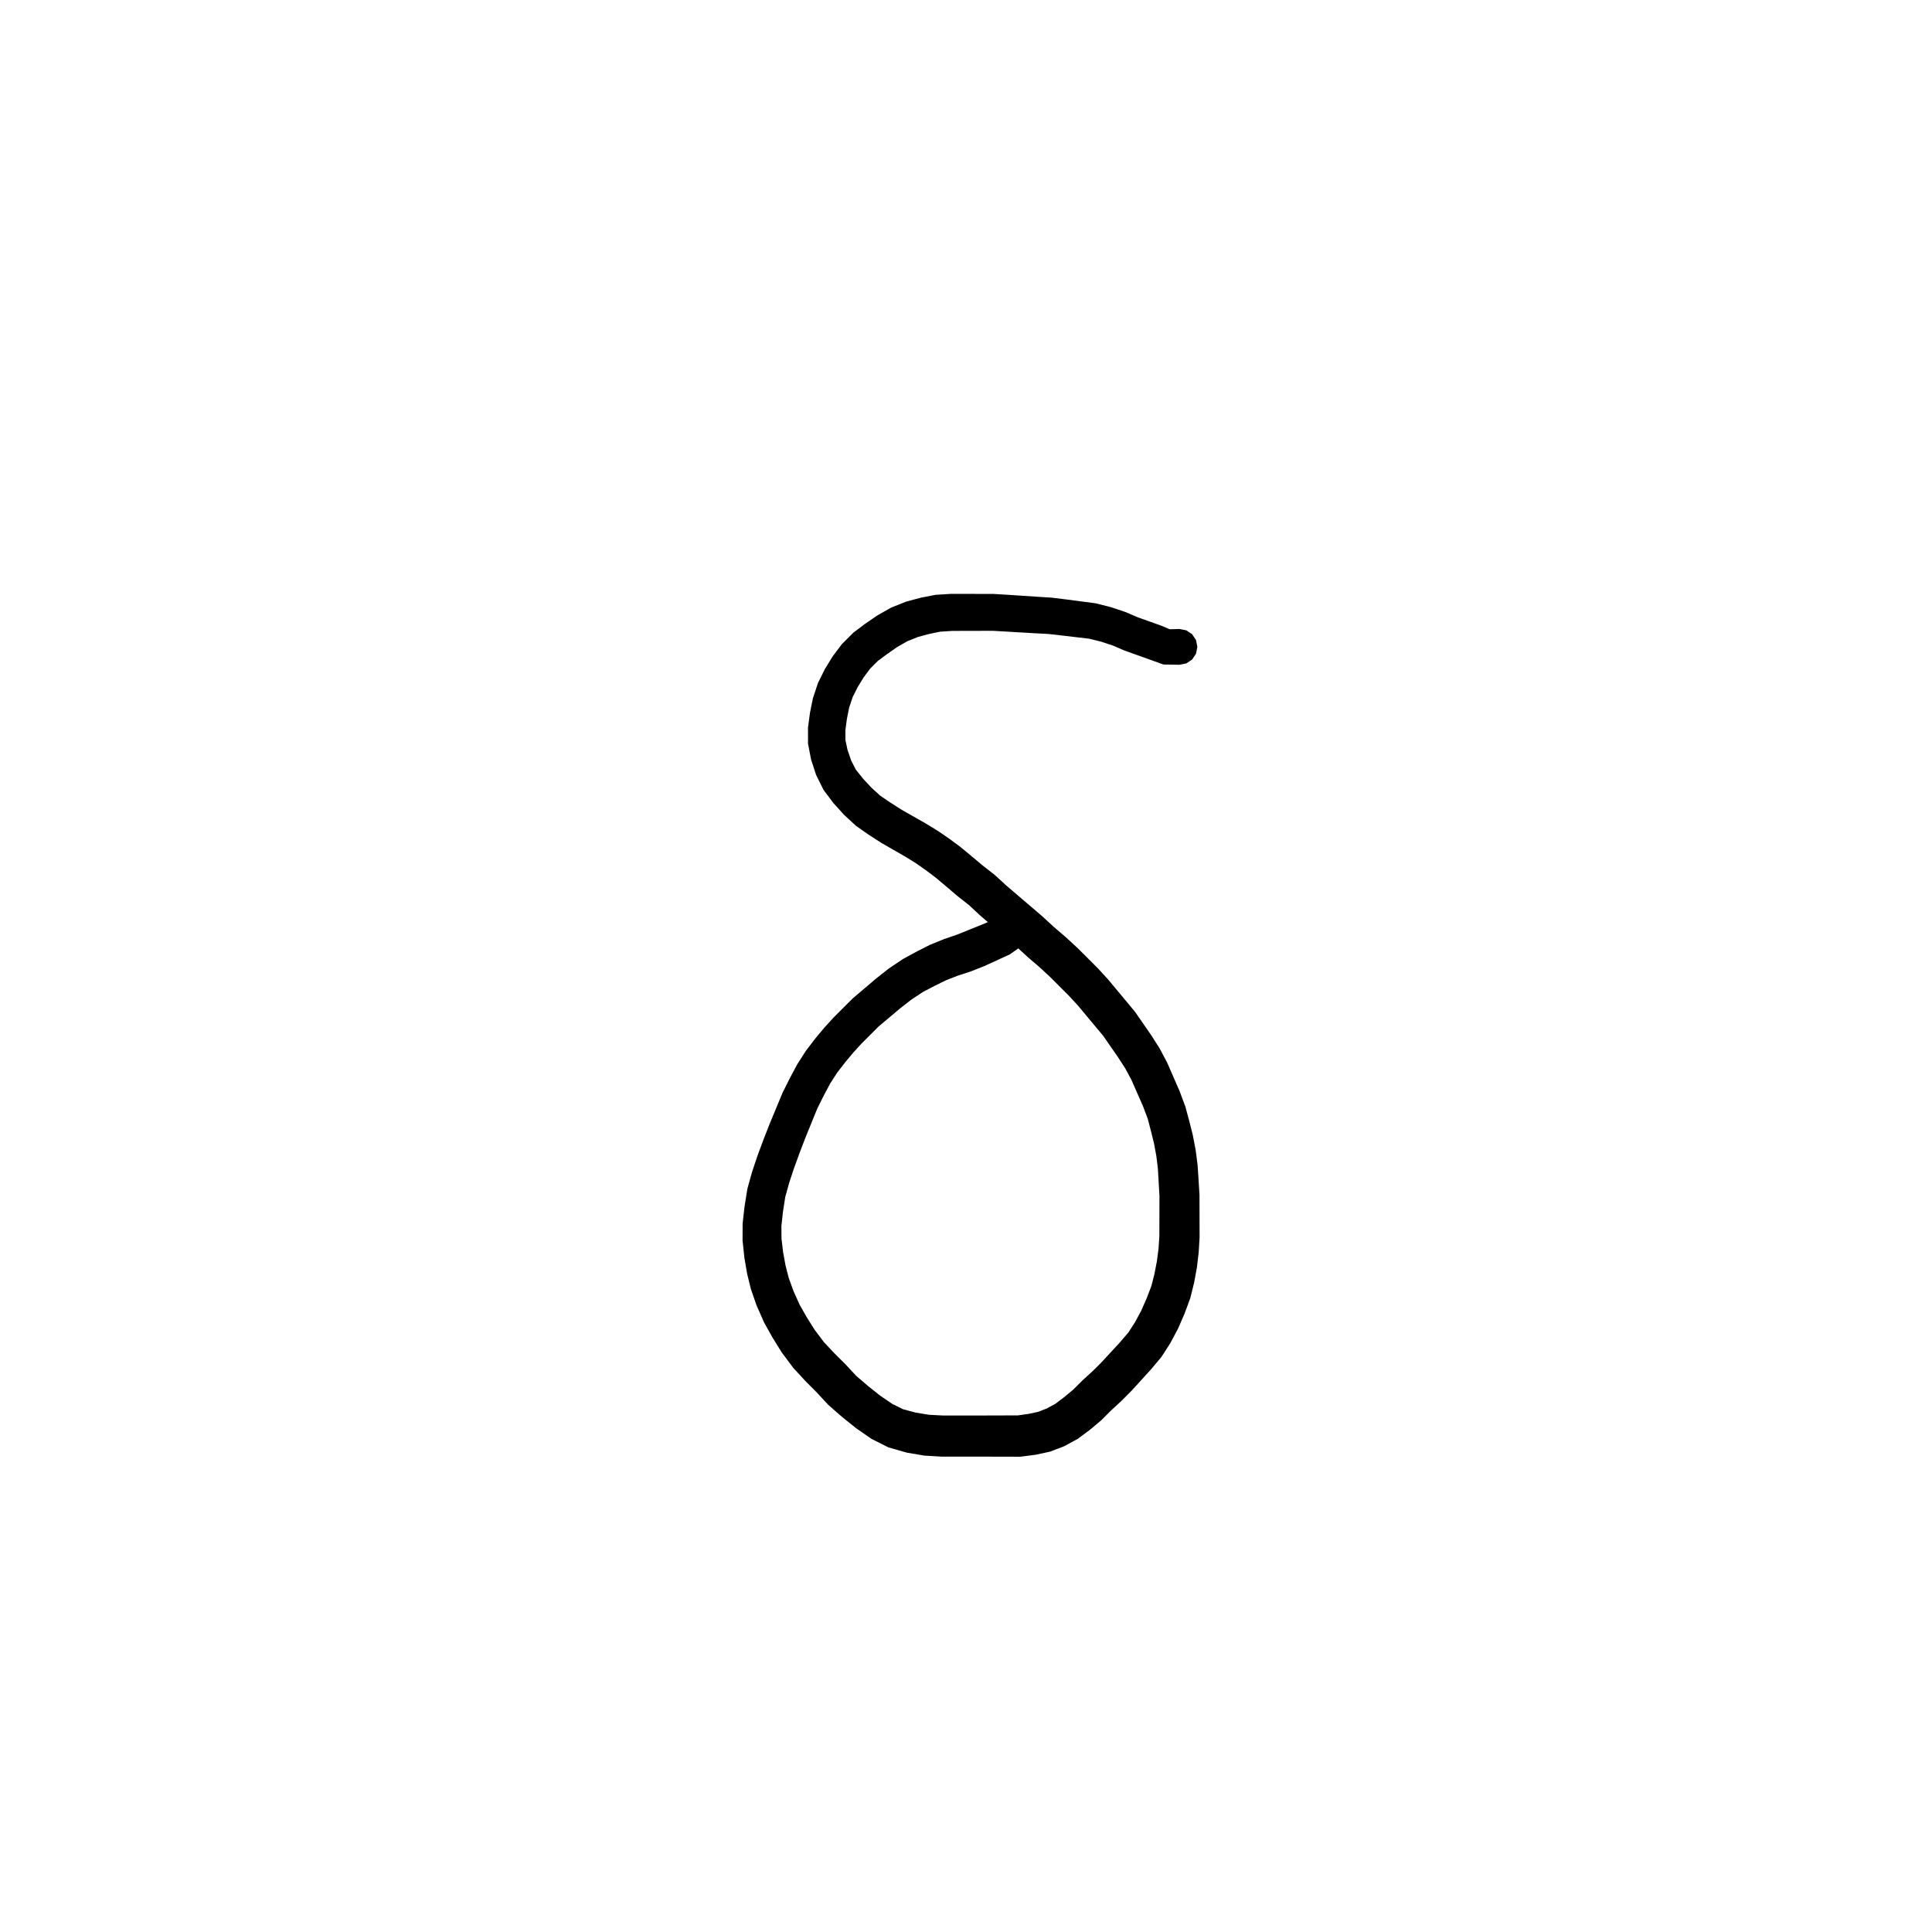
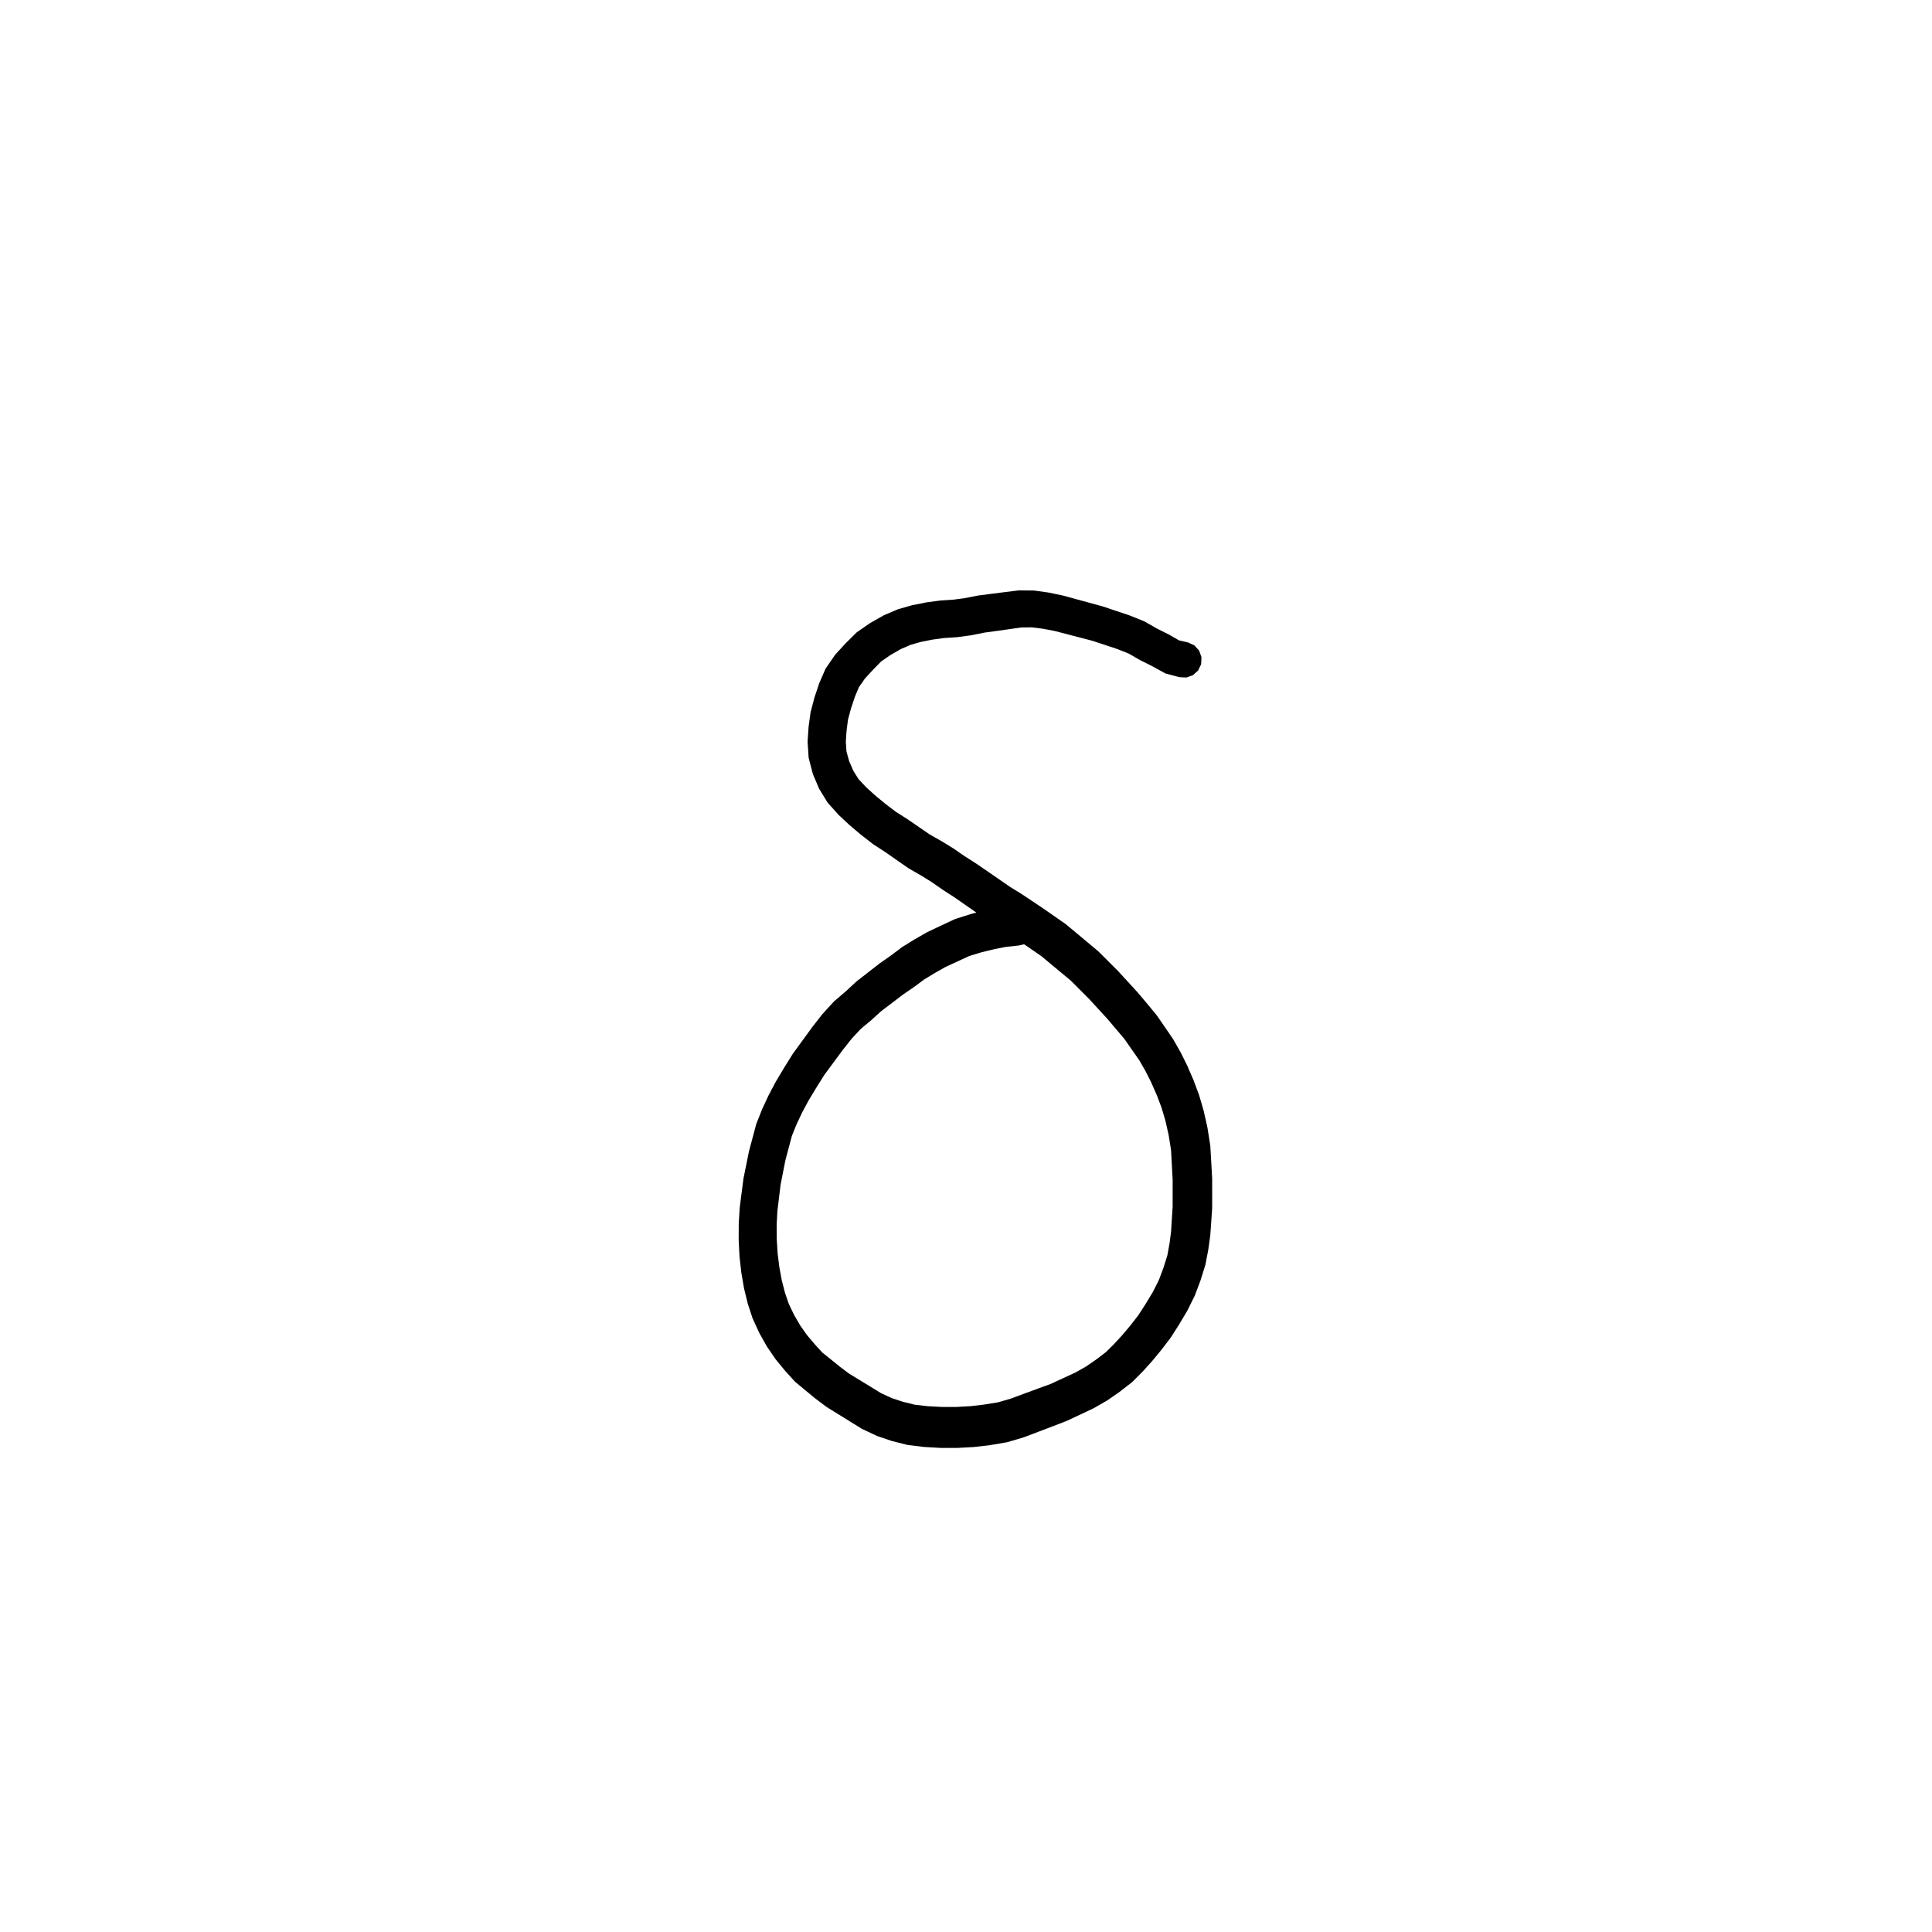
<svg xmlns="http://www.w3.org/2000/svg" viewBox="0 0 300 300" width="300" height="300">
-   <path d="M 183.147 97.668 L 181.627 97.711 L 180.362 97.171 L 178.457 96.49 L 176.663 95.851 L 174.758 95.034 L 172.54 94.289 L 170.135 93.682 L 167.826 93.377 L 165.674 93.095 L 163.307 92.805 L 160.953 92.655 L 158.816 92.512 L 156.668 92.371 L 154.305 92.228 L 152.076 92.222 L 149.933 92.216 L 147.7 92.213 L 145.278 92.364 L 142.982 92.812 L 140.715 93.417 L 138.362 94.357 L 136.201 95.583 L 134.309 96.886 L 132.492 98.255 L 130.732 100.014 L 129.316 101.893 L 128.106 103.856 L 127.024 106.032 L 126.233 108.403 L 125.772 110.683 L 125.467 112.976 L 125.468 115.469 L 125.944 117.942 L 126.723 120.322 L 127.873 122.649 L 129.437 124.729 L 131.076 126.536 L 132.923 128.238 L 134.87 129.603 L 136.851 130.88 L 138.792 131.996 L 140.622 133.05 L 142.245 134.058 L 143.867 135.196 L 145.357 136.325 L 146.89 137.615 L 148.661 139.124 L 150.48 140.56 L 152.169 142.128 L 154.083 143.774 L 155.957 145.383 L 157.789 146.955 L 159.529 148.563 L 161.403 150.171 L 163.056 151.699 L 164.617 153.263 L 166.042 154.687 L 167.424 156.191 L 168.715 157.741 L 170.055 159.348 L 171.309 160.846 L 172.434 162.475 L 173.61 164.171 L 174.725 165.892 L 175.686 167.681 L 176.58 169.715 L 177.489 171.781 L 178.217 173.71 L 178.698 175.545 L 179.202 177.578 L 179.561 179.539 L 179.798 181.494 L 179.916 183.536 L 180.04 185.719 L 180.034 187.768 L 180.029 189.911 L 180.024 191.956 L 179.895 193.904 L 179.64 195.854 L 179.262 197.808 L 178.787 199.681 L 178.066 201.574 L 177.204 203.526 L 176.247 205.309 L 175.226 206.895 L 173.917 208.423 L 172.481 209.977 L 171.05 211.53 L 169.674 212.899 L 168.064 214.369 L 166.642 215.788 L 165.206 216.977 L 163.862 217.994 L 162.509 218.72 L 161.204 219.228 L 159.698 219.55 L 158.036 219.786 L 155.96 219.788 L 153.683 219.795 L 151.272 219.8 L 148.728 219.8 L 146.406 219.799 L 144.259 219.686 L 142.186 219.347 L 140.218 218.822 L 138.554 217.999 L 136.672 216.717 L 134.797 215.226 L 132.952 213.641 L 131.288 211.853 L 129.543 210.116 L 127.946 208.412 L 126.505 206.503 L 125.27 204.537 L 124.165 202.594 L 123.19 200.421 L 122.463 198.397 L 121.979 196.51 L 121.6 194.437 L 121.346 192.283 L 121.338 190.351 L 121.578 188.171 L 121.936 185.859 L 122.537 183.69 L 123.295 181.395 L 124.2 178.914 L 125.108 176.552 L 126.026 174.3 L 126.915 172.118 L 127.92 170.107 L 128.916 168.238 L 129.99 166.571 L 131.221 164.977 L 132.483 163.463 L 133.732 162.089 L 135.02 160.802 L 136.4 159.417 L 138.055 158.024 L 139.758 156.591 L 141.503 155.228 L 143.303 154.039 L 145.153 153.071 L 146.883 152.22 L 148.7 151.508 L 150.714 150.852 L 152.843 150.011 L 154.749 149.141 L 156.8 148.197 L 158.415 147.065 L 159.237 146.351 L 159.723 145.377 L 159.799 144.291 L 159.454 143.259 L 158.74 142.437 L 157.765 141.951 L 156.679 141.875 L 155.647 142.22 L 154.138 142.874 L 152.349 143.627 L 150.506 144.364 L 148.616 145.13 L 146.612 145.814 L 144.412 146.709 L 142.391 147.732 L 140.224 148.908 L 138.006 150.397 L 136.001 151.981 L 134.222 153.494 L 132.394 155.047 L 130.828 156.609 L 129.438 158 L 128.008 159.572 L 126.591 161.273 L 125.144 163.161 L 123.807 165.244 L 122.66 167.393 L 121.522 169.667 L 120.537 172.04 L 119.579 174.341 L 118.613 176.8 L 117.642 179.409 L 116.793 181.935 L 116.055 184.587 L 115.609 187.365 L 115.314 190.006 L 115.306 192.628 L 115.587 195.296 L 116.012 197.776 L 116.6 200.174 L 117.48 202.704 L 118.647 205.353 L 119.953 207.695 L 121.397 210.015 L 123.17 212.392 L 125.055 214.438 L 126.792 216.183 L 128.61 218.144 L 130.783 220.042 L 132.927 221.765 L 135.33 223.43 L 137.952 224.749 L 140.805 225.564 L 143.554 226.029 L 146.228 226.184 L 148.728 226.182 L 151.272 226.183 L 153.683 226.187 L 155.96 226.194 L 158.437 226.197 L 160.793 225.897 L 163.037 225.415 L 165.215 224.583 L 167.343 223.434 L 169.214 222.04 L 170.992 220.552 L 172.517 219.024 L 174.12 217.547 L 175.691 215.97 L 177.206 214.308 L 178.717 212.648 L 180.355 210.694 L 181.744 208.531 L 182.93 206.296 L 183.943 203.962 L 184.829 201.569 L 185.426 199.156 L 185.852 196.825 L 186.132 194.489 L 186.271 192.151 L 186.265 189.911 L 186.261 187.768 L 186.255 185.531 L 186.111 183.161 L 185.961 180.916 L 185.662 178.586 L 185.218 176.262 L 184.65 174.009 L 184.06 171.825 L 183.18 169.469 L 182.215 167.25 L 181.233 164.997 L 180.052 162.769 L 178.756 160.74 L 177.521 158.953 L 176.236 157.101 L 174.811 155.384 L 173.472 153.777 L 172.085 152.113 L 170.52 150.403 L 168.999 148.88 L 167.346 147.23 L 165.517 145.543 L 163.641 143.937 L 161.899 142.331 L 159.981 140.688 L 158.105 139.083 L 156.269 137.515 L 154.476 135.869 L 152.544 134.358 L 150.833 132.921 L 149.152 131.532 L 147.427 130.251 L 145.567 128.977 L 143.708 127.843 L 141.788 126.754 L 139.98 125.727 L 138.21 124.593 L 136.676 123.547 L 135.308 122.303 L 134 120.896 L 132.886 119.493 L 132.161 118.071 L 131.601 116.433 L 131.273 114.888 L 131.274 113.363 L 131.505 111.638 L 131.848 109.9 L 132.396 108.254 L 133.188 106.68 L 134.121 105.161 L 135.116 103.825 L 136.303 102.637 L 137.7 101.596 L 139.29 100.489 L 140.879 99.572 L 142.544 98.905 L 144.295 98.438 L 146.016 98.082 L 147.88 97.965 L 149.933 97.963 L 152.076 97.957 L 154.132 97.95 L 156.323 98.075 L 158.461 98.202 L 160.609 98.327 L 162.809 98.445 L 164.996 98.691 L 167.13 98.944 L 169.106 99.175 L 170.987 99.64 L 172.786 100.234 L 174.631 101.024 L 176.588 101.724 L 178.432 102.383 L 180.65 103.182 L 183.147 103.225 L 184.211 103.014 L 185.112 102.411 L 185.715 101.51 L 185.926 100.446 L 185.715 99.383 L 185.112 98.482 L 184.211 97.879 Z" fill="black" fill-rule="nonzero" />
+   <path d="M 184.491 99.76 L 183.08 99.436 L 181.502 98.527 L 179.638 97.595 L 177.659 96.471 L 175.399 95.561 L 173.312 94.862 L 171.225 94.161 L 169.136 93.593 L 167.13 93.044 L 165.039 92.472 L 162.856 92.016 L 160.57 91.696 L 158.179 91.676 L 155.979 91.948 L 153.968 92.204 L 151.864 92.476 L 149.854 92.873 L 148.035 93.114 L 146.026 93.247 L 143.826 93.539 L 141.612 93.983 L 139.438 94.605 L 137.236 95.543 L 135.106 96.751 L 133.044 98.179 L 131.323 99.876 L 129.675 101.678 L 128.193 103.83 L 127.208 106.092 L 126.471 108.301 L 125.868 110.58 L 125.555 112.875 L 125.401 115.179 L 125.567 117.677 L 126.215 120.171 L 127.179 122.453 L 128.514 124.638 L 130.246 126.562 L 131.991 128.184 L 133.692 129.62 L 135.576 131.084 L 137.509 132.341 L 139.201 133.523 L 141.05 134.809 L 142.994 135.929 L 144.616 136.932 L 146.331 138.126 L 148.203 139.336 L 149.896 140.515 L 151.634 141.724 L 153.442 142.978 L 155.208 144.068 L 156.766 145.107 L 158.351 146.16 L 160.073 147.348 L 161.704 148.469 L 163.203 149.719 L 164.811 151.057 L 166.312 152.304 L 167.682 153.68 L 169.106 155.104 L 170.533 156.663 L 171.966 158.222 L 173.395 159.906 L 174.644 161.391 L 175.774 163.017 L 176.91 164.641 L 177.878 166.326 L 178.744 168.046 L 179.625 170.043 L 180.365 171.999 L 180.978 174.068 L 181.473 176.284 L 181.841 178.588 L 181.961 180.84 L 182.089 183.168 L 182.086 185.357 L 182.087 187.401 L 181.963 189.305 L 181.846 191.214 L 181.611 193.041 L 181.267 194.932 L 180.675 196.825 L 179.96 198.737 L 179.005 200.635 L 177.878 202.499 L 176.764 204.223 L 175.533 205.81 L 174.267 207.315 L 173.016 208.675 L 171.735 209.949 L 170.203 211.114 L 168.635 212.193 L 166.985 213.127 L 165.086 214.002 L 163.187 214.882 L 161.15 215.627 L 159.003 216.418 L 156.967 217.172 L 154.984 217.751 L 152.831 218.099 L 150.733 218.347 L 148.505 218.472 L 146.271 218.473 L 144.044 218.351 L 142.063 218.128 L 140.235 217.676 L 138.515 217.117 L 136.819 216.337 L 135.236 215.367 L 133.491 214.301 L 131.868 213.31 L 130.427 212.231 L 129.001 211.074 L 127.697 210.031 L 126.55 208.777 L 125.328 207.336 L 124.263 205.826 L 123.306 204.182 L 122.476 202.447 L 121.887 200.723 L 121.391 198.798 L 121.009 196.709 L 120.749 194.612 L 120.612 192.373 L 120.601 190.129 L 120.714 188.034 L 120.964 185.988 L 121.209 183.947 L 121.585 182.045 L 121.965 180.126 L 122.478 178.206 L 122.966 176.368 L 123.684 174.599 L 124.56 172.738 L 125.567 170.866 L 126.725 168.947 L 127.997 166.92 L 129.411 165.004 L 130.863 163.039 L 132.237 161.3 L 133.648 159.783 L 135.3 158.404 L 136.863 156.985 L 138.511 155.736 L 140.199 154.449 L 141.928 153.264 L 143.474 152.113 L 145.058 151.148 L 146.782 150.168 L 148.684 149.293 L 150.506 148.445 L 152.375 147.877 L 154.365 147.394 L 156.168 147.036 L 158.211 146.812 L 160.38 146.318 L 161.482 145.832 L 162.315 144.961 L 162.751 143.838 L 162.724 142.634 L 162.238 141.531 L 161.368 140.699 L 160.244 140.263 L 159.04 140.289 L 157.191 140.688 L 155.216 140.911 L 153.001 141.356 L 150.706 141.944 L 148.288 142.716 L 146.093 143.742 L 143.976 144.743 L 141.951 145.905 L 140.053 147.083 L 138.385 148.343 L 136.632 149.568 L 134.838 150.961 L 133.003 152.39 L 131.352 153.917 L 129.522 155.485 L 127.718 157.45 L 126.146 159.461 L 124.651 161.513 L 123.119 163.616 L 121.712 165.874 L 120.46 167.973 L 119.324 170.119 L 118.325 172.276 L 117.436 174.525 L 116.852 176.705 L 116.294 178.803 L 115.87 180.902 L 115.442 183.017 L 115.152 185.262 L 114.866 187.502 L 114.712 189.961 L 114.701 192.537 L 114.832 195.12 L 115.107 197.577 L 115.528 200.041 L 116.104 202.402 L 116.854 204.696 L 117.899 206.979 L 119.086 209.085 L 120.431 211.057 L 121.888 212.83 L 123.42 214.522 L 125.061 215.89 L 126.582 217.144 L 128.355 218.476 L 130.214 219.627 L 131.952 220.704 L 133.851 221.877 L 136.173 222.972 L 138.47 223.753 L 140.928 224.372 L 143.501 224.684 L 146.095 224.831 L 148.682 224.832 L 151.276 224.689 L 153.731 224.401 L 156.4 223.946 L 158.971 223.185 L 161.221 222.332 L 163.359 221.516 L 165.608 220.654 L 167.726 219.659 L 169.846 218.658 L 171.945 217.45 L 173.86 216.118 L 175.809 214.605 L 177.476 212.932 L 178.903 211.346 L 180.316 209.636 L 181.763 207.741 L 183.059 205.715 L 184.343 203.562 L 185.531 201.174 L 186.423 198.8 L 187.17 196.407 L 187.63 194.012 L 187.931 191.822 L 188.081 189.713 L 188.225 187.599 L 188.227 185.357 L 188.223 182.993 L 188.083 180.5 L 187.936 177.929 L 187.5 175.144 L 186.923 172.539 L 186.197 170.055 L 185.33 167.725 L 184.336 165.436 L 183.327 163.406 L 182.152 161.341 L 180.878 159.483 L 179.597 157.626 L 178.168 155.897 L 176.65 154.099 L 175.136 152.444 L 173.617 150.789 L 172.095 149.267 L 170.519 147.696 L 168.805 146.265 L 167.199 144.924 L 165.484 143.495 L 163.632 142.206 L 161.872 140.983 L 160.243 139.893 L 158.587 138.789 L 156.87 137.736 L 155.196 136.579 L 153.453 135.378 L 151.663 134.146 L 149.785 132.945 L 148.018 131.729 L 146.158 130.589 L 144.352 129.566 L 142.719 128.441 L 140.928 127.213 L 139.112 126.059 L 137.513 124.844 L 136 123.602 L 134.531 122.277 L 133.317 120.987 L 132.508 119.69 L 131.865 118.222 L 131.442 116.698 L 131.34 115.179 L 131.454 113.465 L 131.676 111.742 L 132.145 110.003 L 132.747 108.193 L 133.37 106.706 L 134.298 105.376 L 135.597 103.964 L 136.822 102.713 L 138.242 101.731 L 139.862 100.796 L 141.41 100.127 L 142.986 99.677 L 144.79 99.318 L 146.608 99.074 L 148.617 98.939 L 150.816 98.645 L 152.824 98.238 L 154.737 97.975 L 156.745 97.695 L 158.562 97.432 L 160.189 97.412 L 161.921 97.627 L 163.755 97.974 L 165.682 98.474 L 167.695 98.997 L 169.623 99.5 L 171.554 100.138 L 173.485 100.779 L 175.243 101.476 L 177.014 102.494 L 178.899 103.437 L 180.983 104.582 L 183.143 105.151 L 184.226 105.204 L 185.247 104.838 L 186.05 104.11 L 186.513 103.129 L 186.565 102.046 L 186.2 101.026 L 185.471 100.223 Z" fill="black" fill-rule="nonzero" />
</svg>
